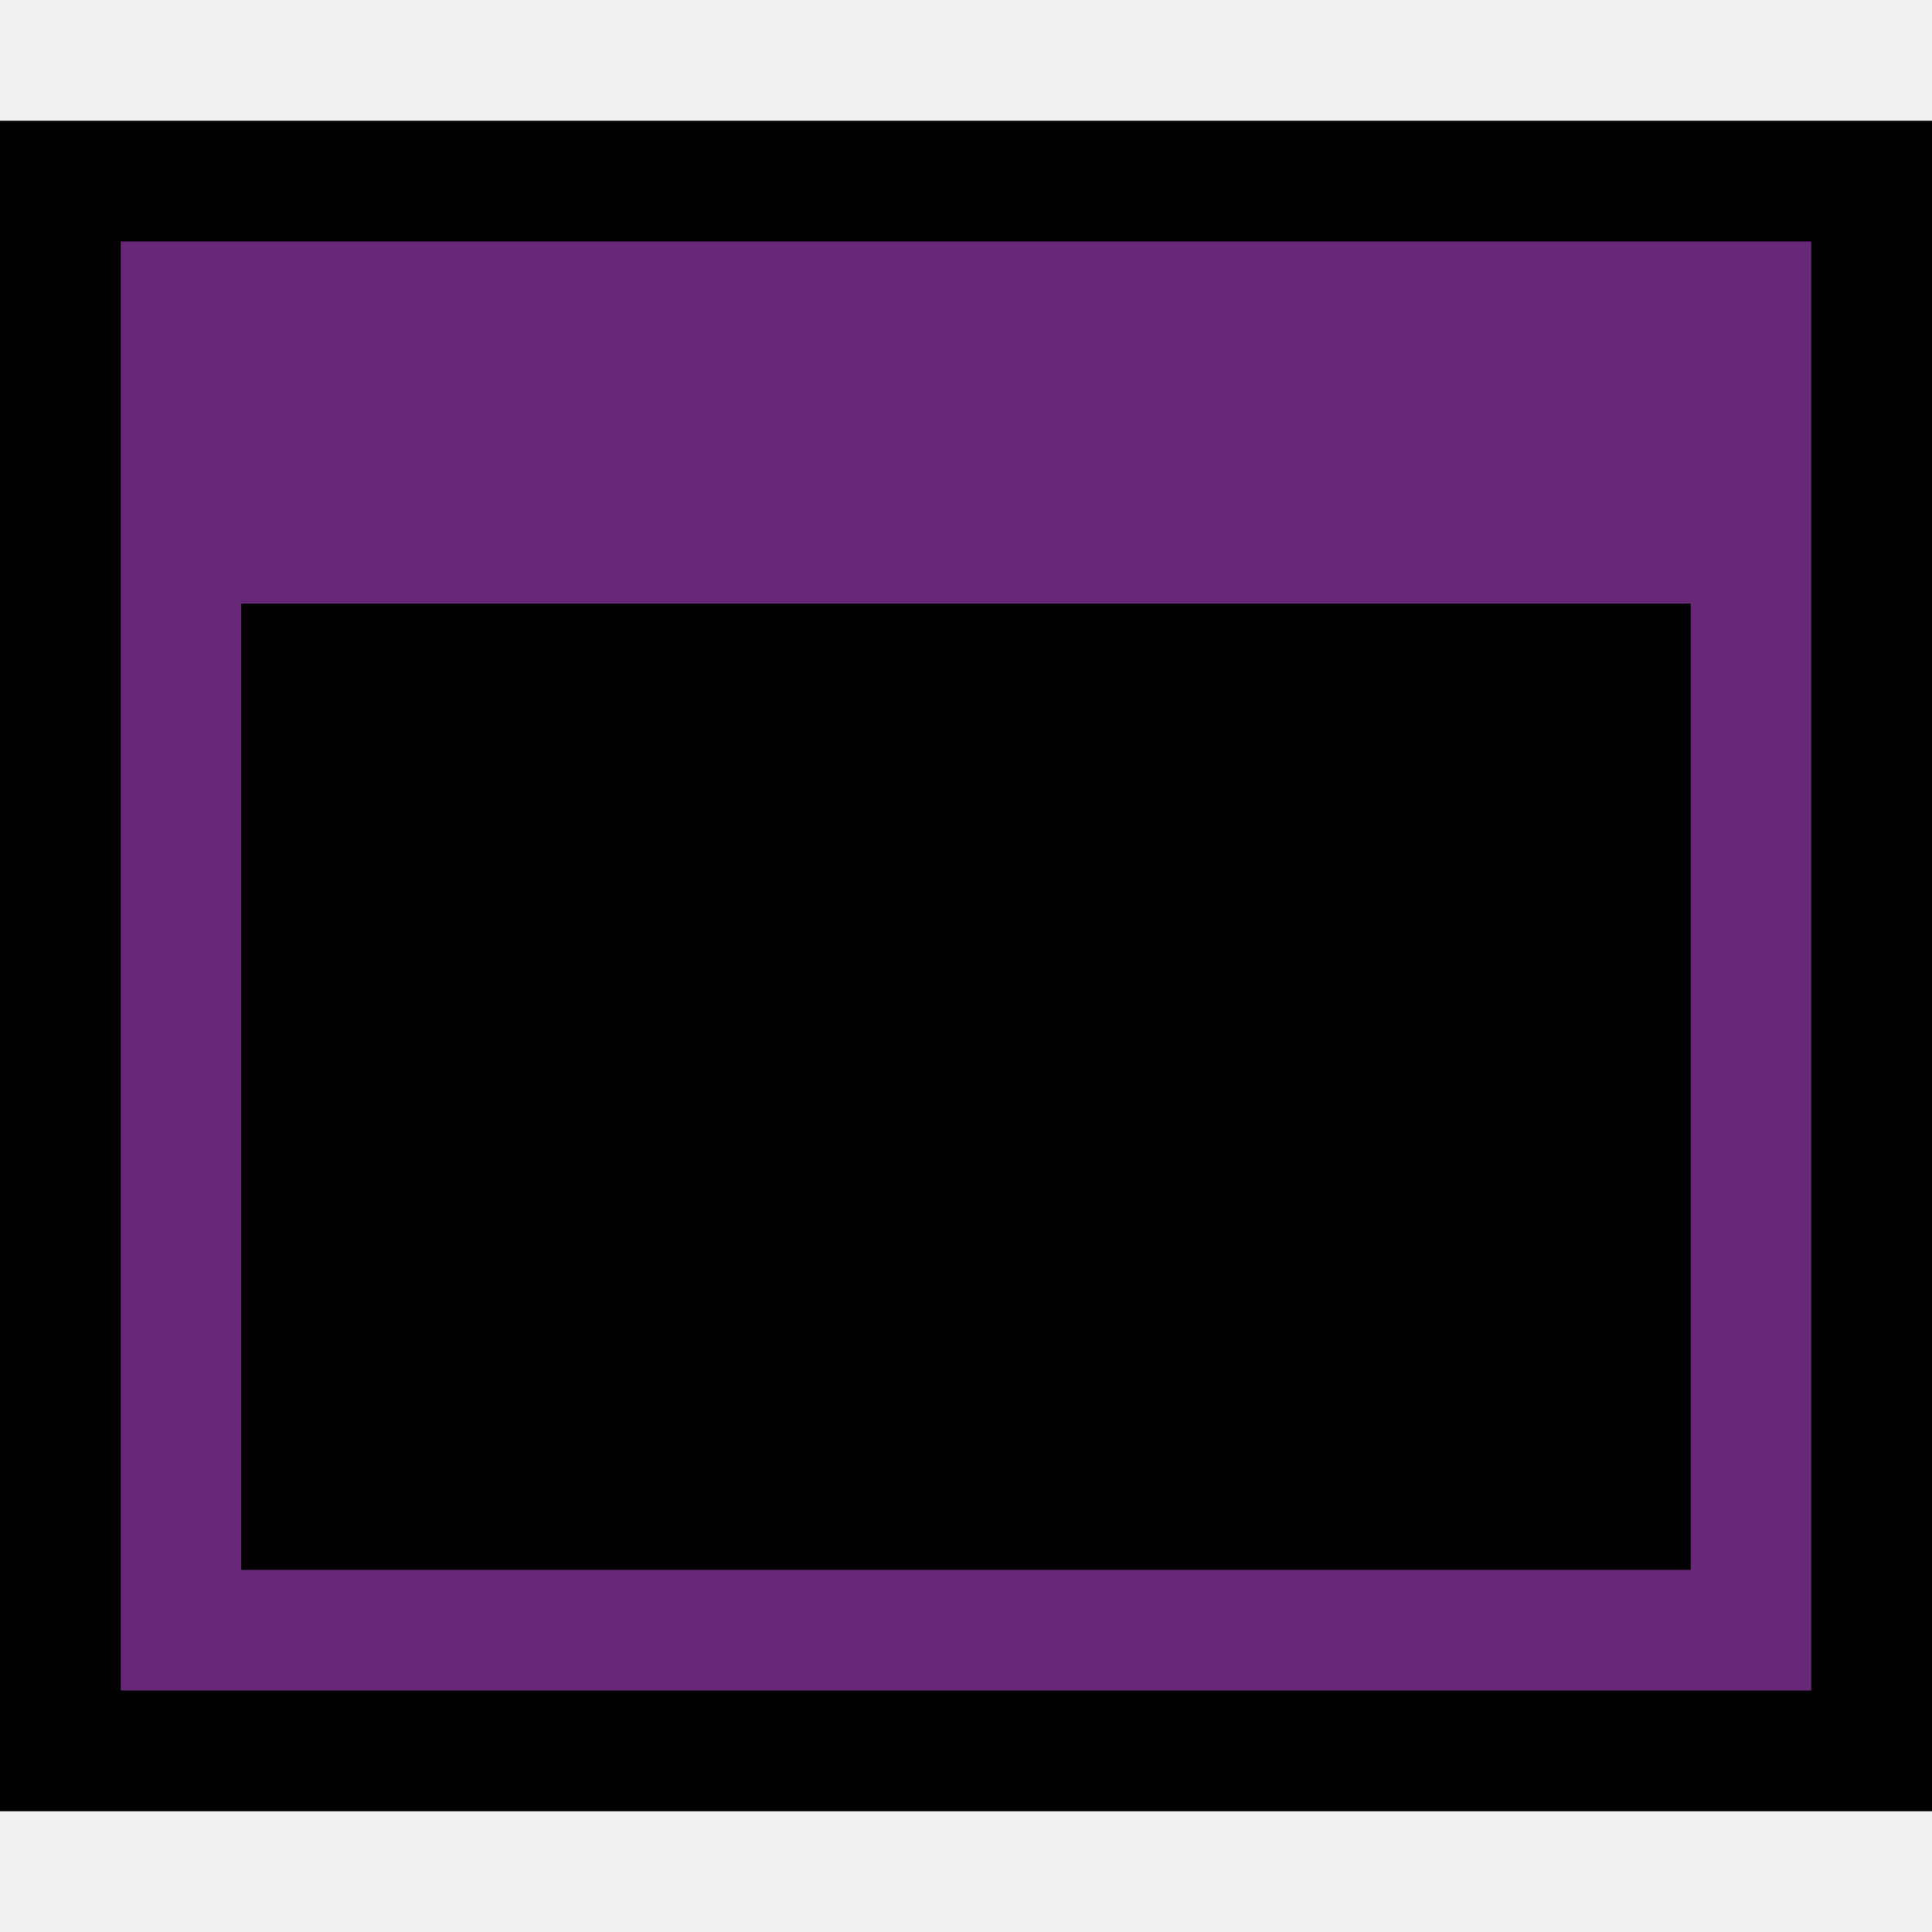
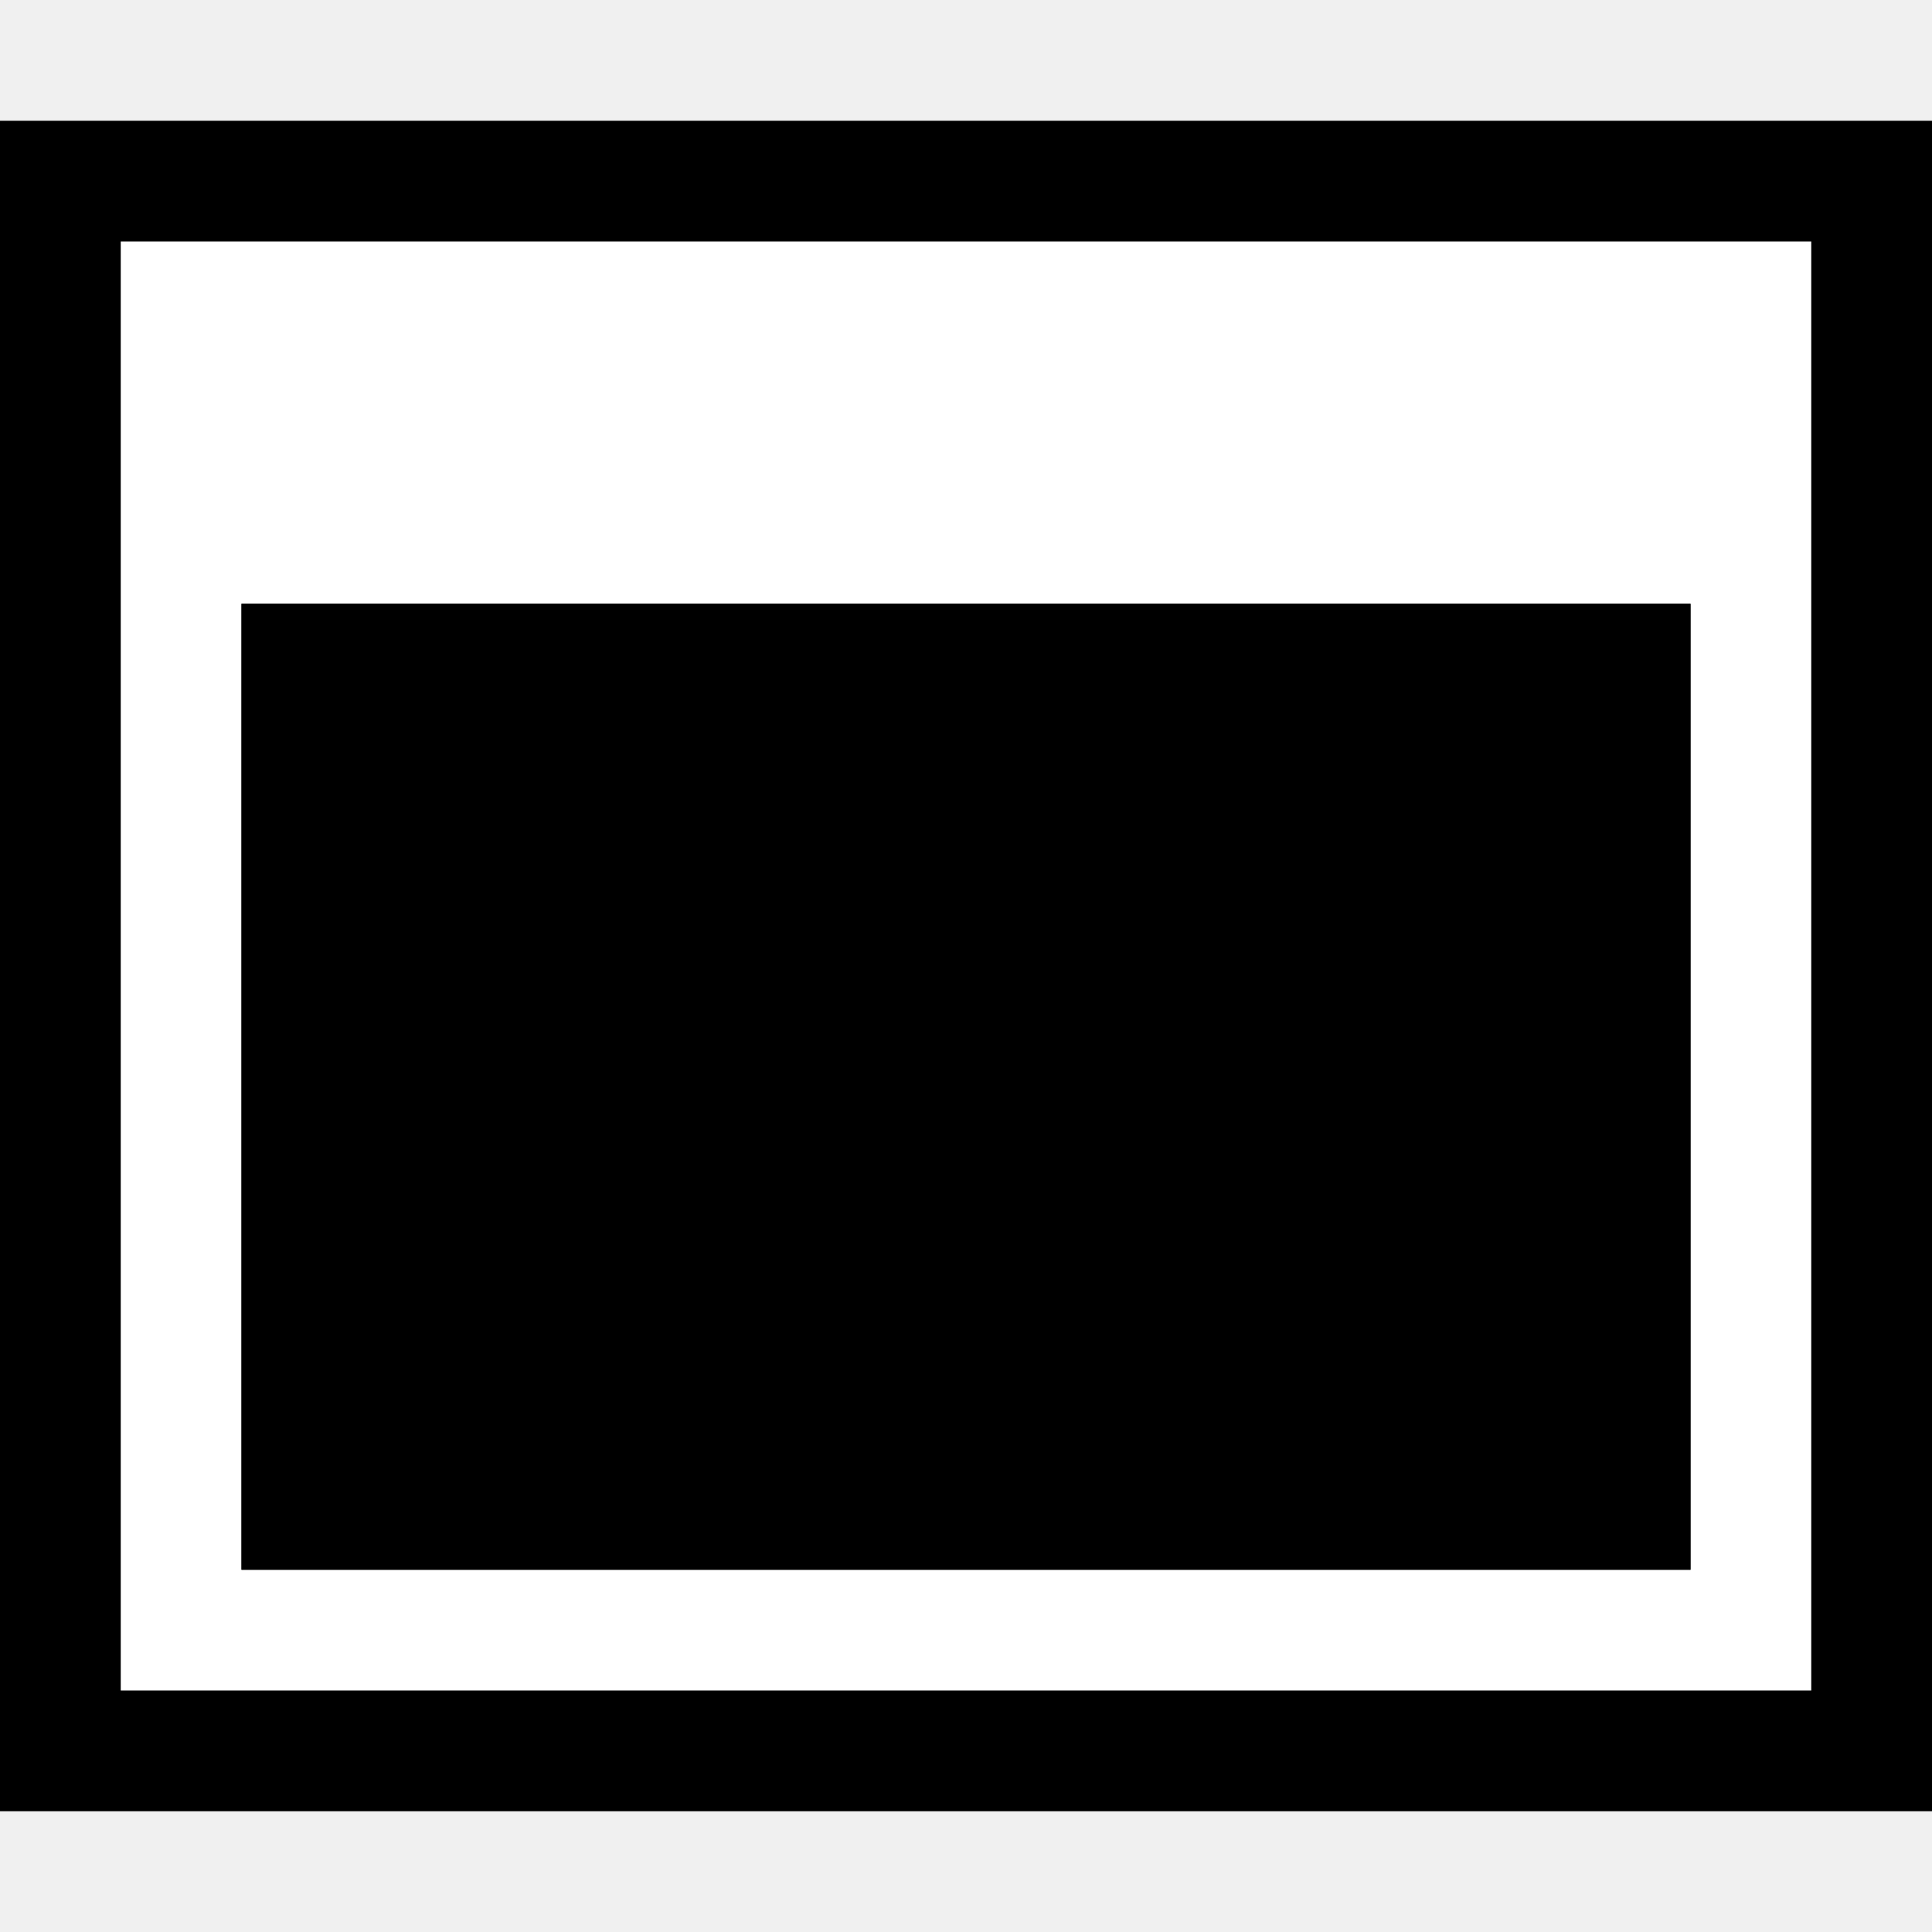
<svg xmlns="http://www.w3.org/2000/svg" version="1.1" x="0px" y="0px" viewBox="0 0 16 16" style="enable-background:new 0 0 16 16;" xml:space="preserve">
  <g id="outline">
    <rect style="opacity:0;fill:#000000;" width="16" height="16" />
    <path style="fill:#000000;" d="M16,15H0V1h16V15z" />
  </g>
  <g id="icon_x5F_bg">
</g>
  <g id="color_x5F_importance">
-     <path style="fill:#682878;" d="M1,2v12h14V2H1z M14,13H2V5h12V13z" />
+     <path style="fill:#FFFFFF;" d="M1,2v12h14V2H1z M14,13H2V5h12V13z" />
  </g>
  <g id="icon_x5F_fg">
    <path style="fill:#000000;" d="M14,13H2V5h12V13z" />
  </g>
</svg>
